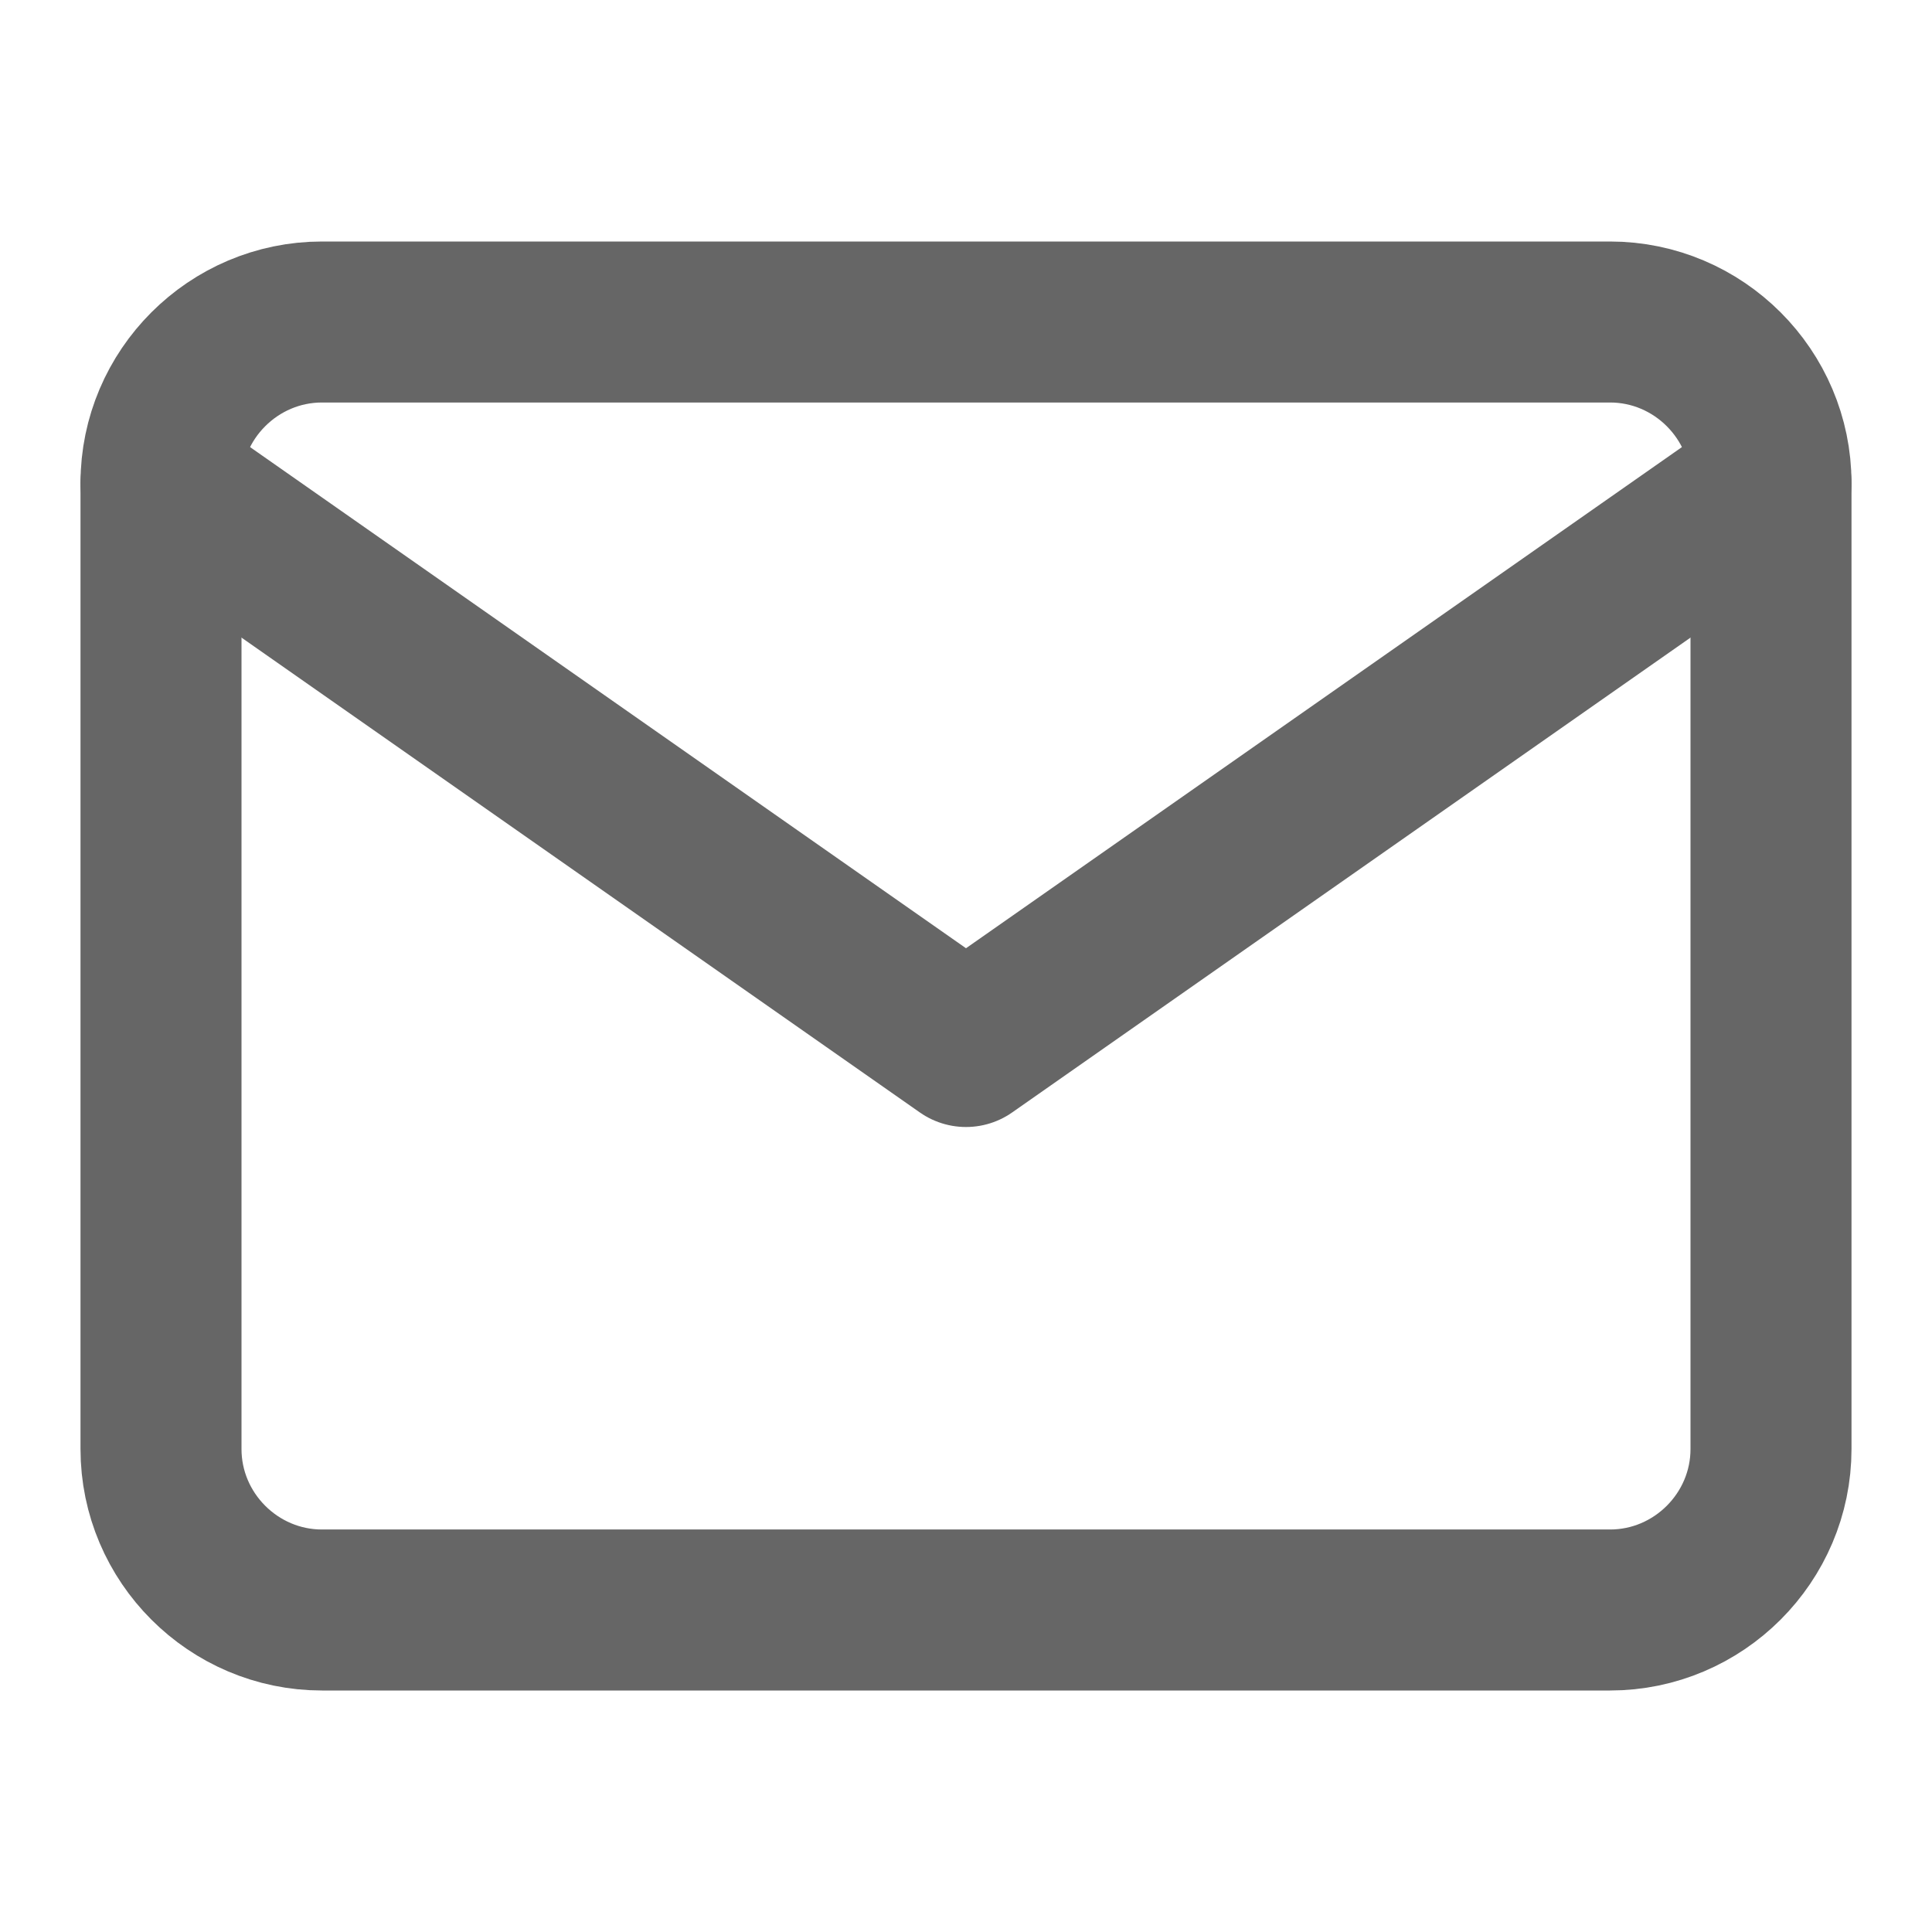
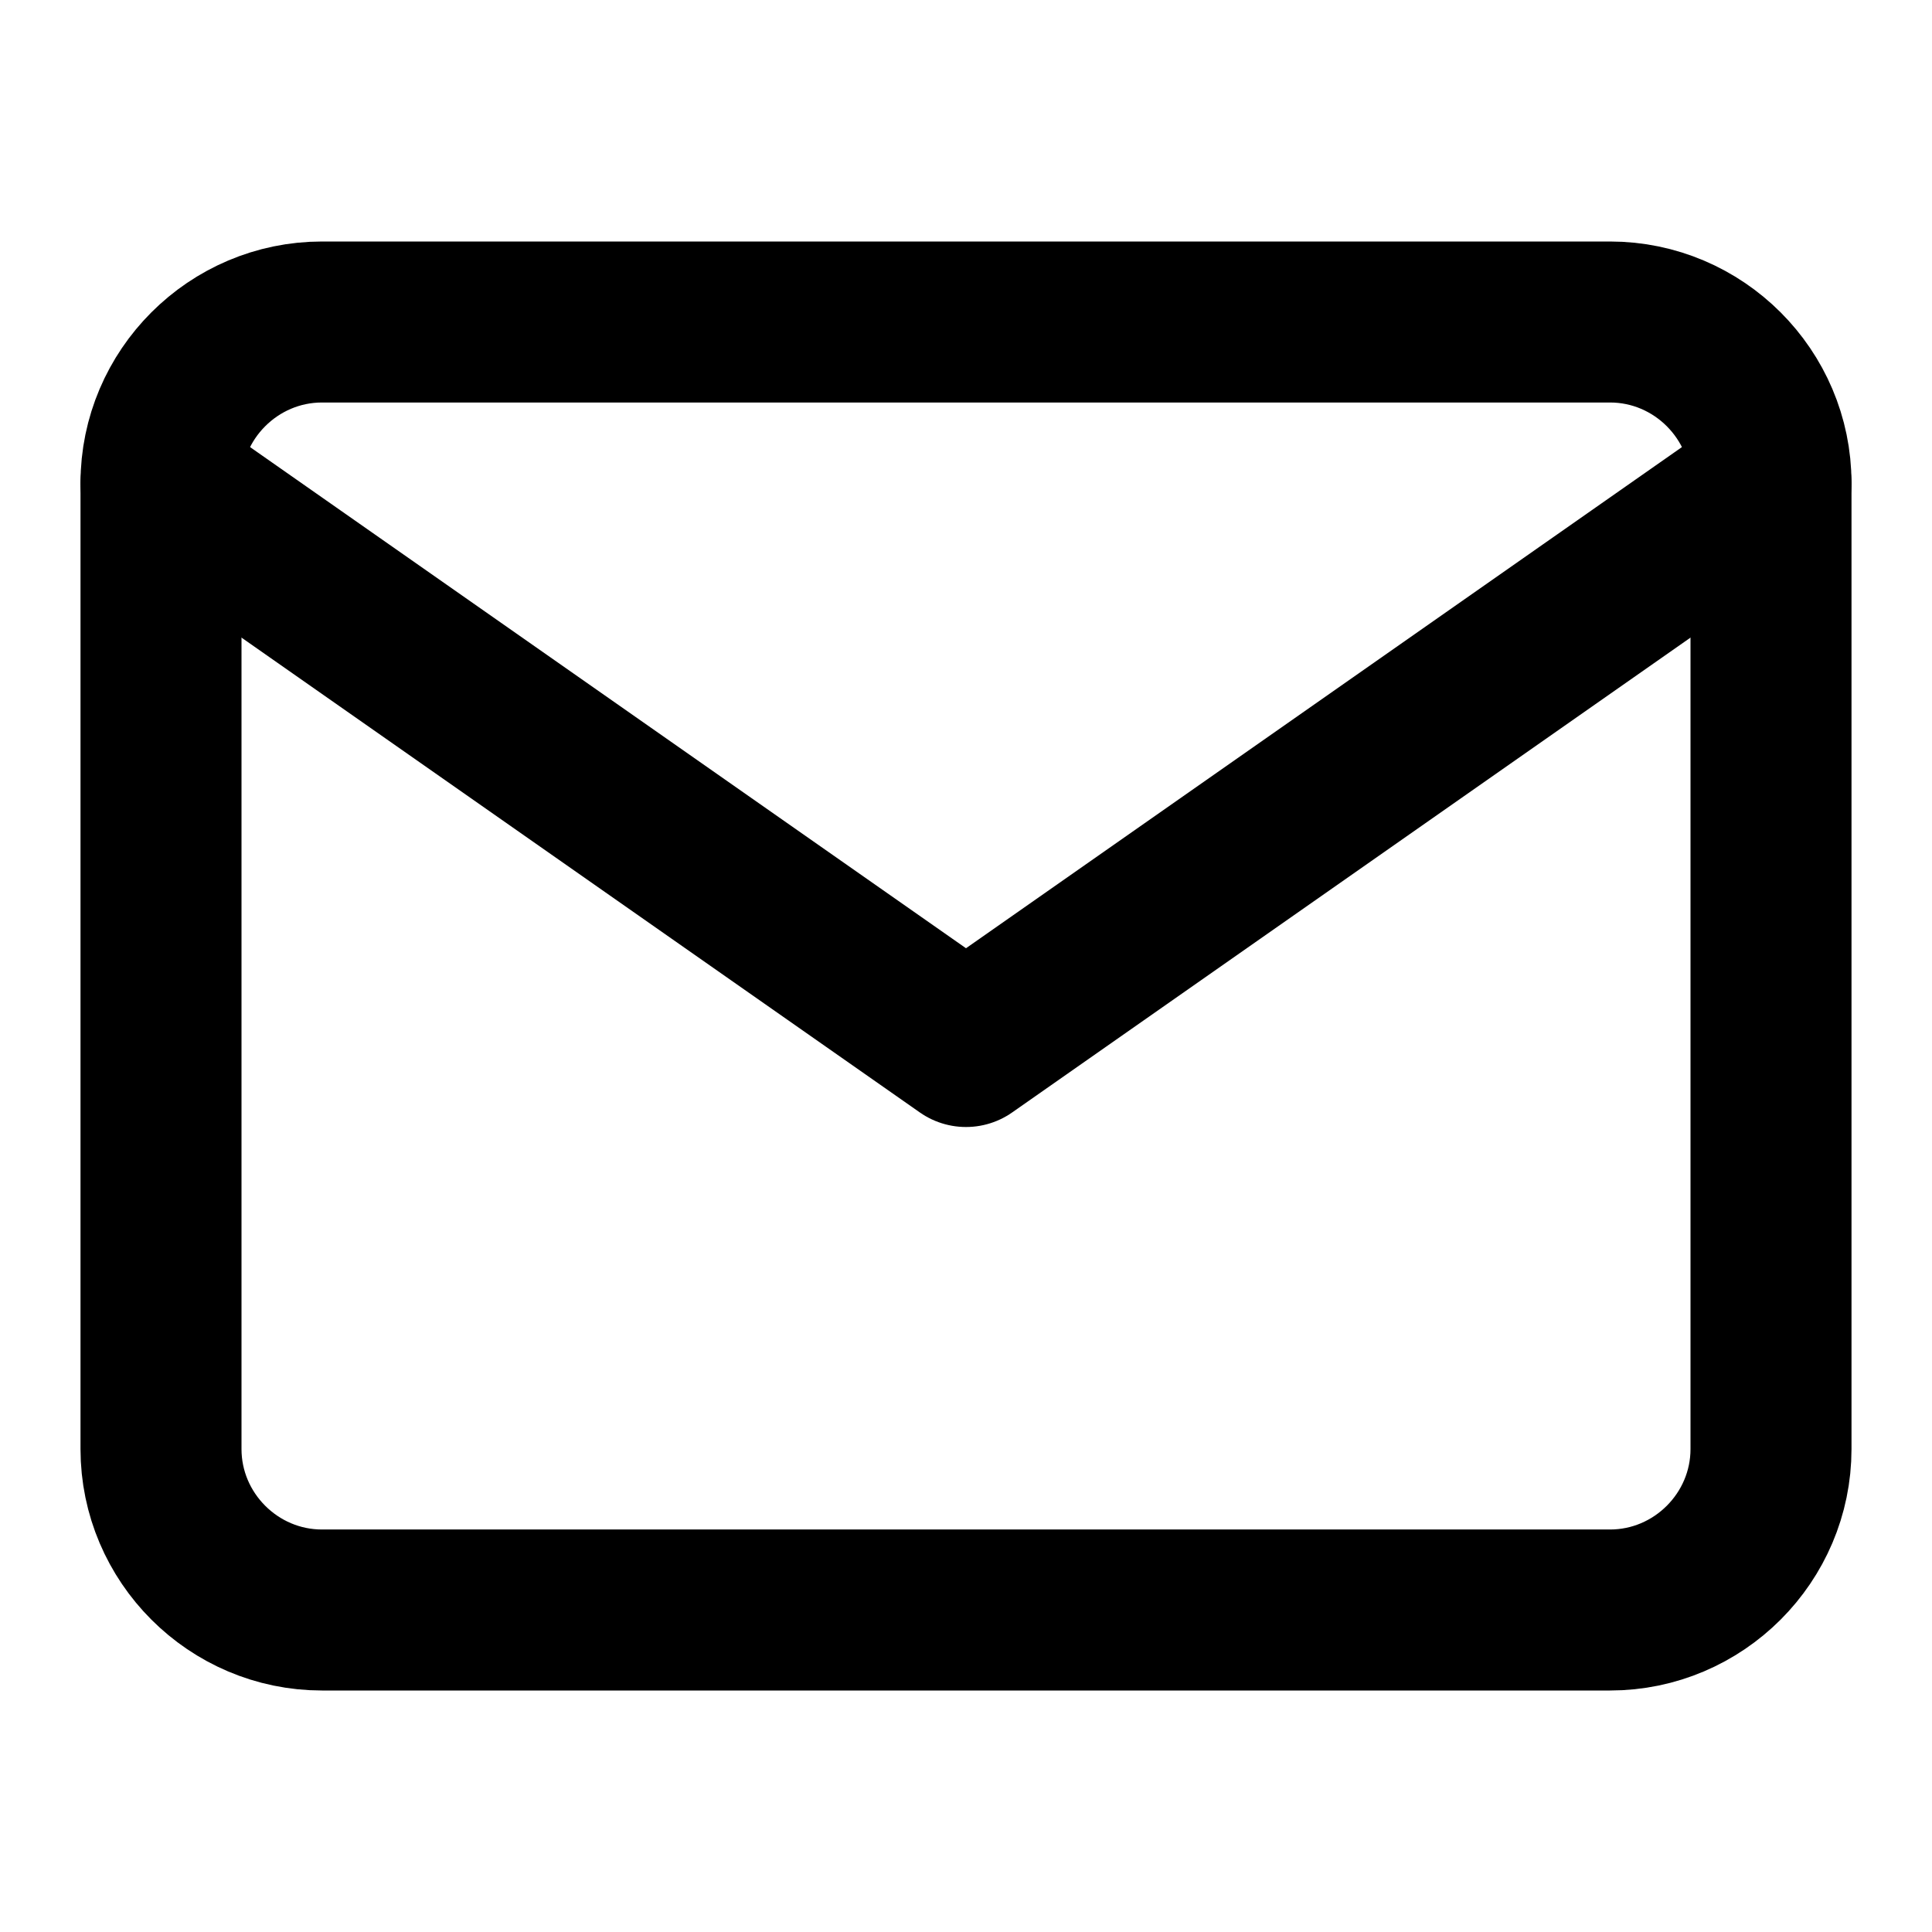
- <svg xmlns="http://www.w3.org/2000/svg" viewBox="0 0 24 24" fill="none" stroke="#666666" stroke-width="2" stroke-linecap="round" stroke-linejoin="round">
+ <svg xmlns="http://www.w3.org/2000/svg" viewBox="0 0 24 24" fill="none" stroke="currentColor" stroke-width="2" stroke-linecap="round" stroke-linejoin="round">
  <path d="M4 4h16c1.1 0 2 .9 2 2v12c0 1.1-.9 2-2 2H4c-1.1 0-2-.9-2-2V6c0-1.1.9-2 2-2z" />
  <polyline points="22,6 12,13 2,6" />
</svg>
